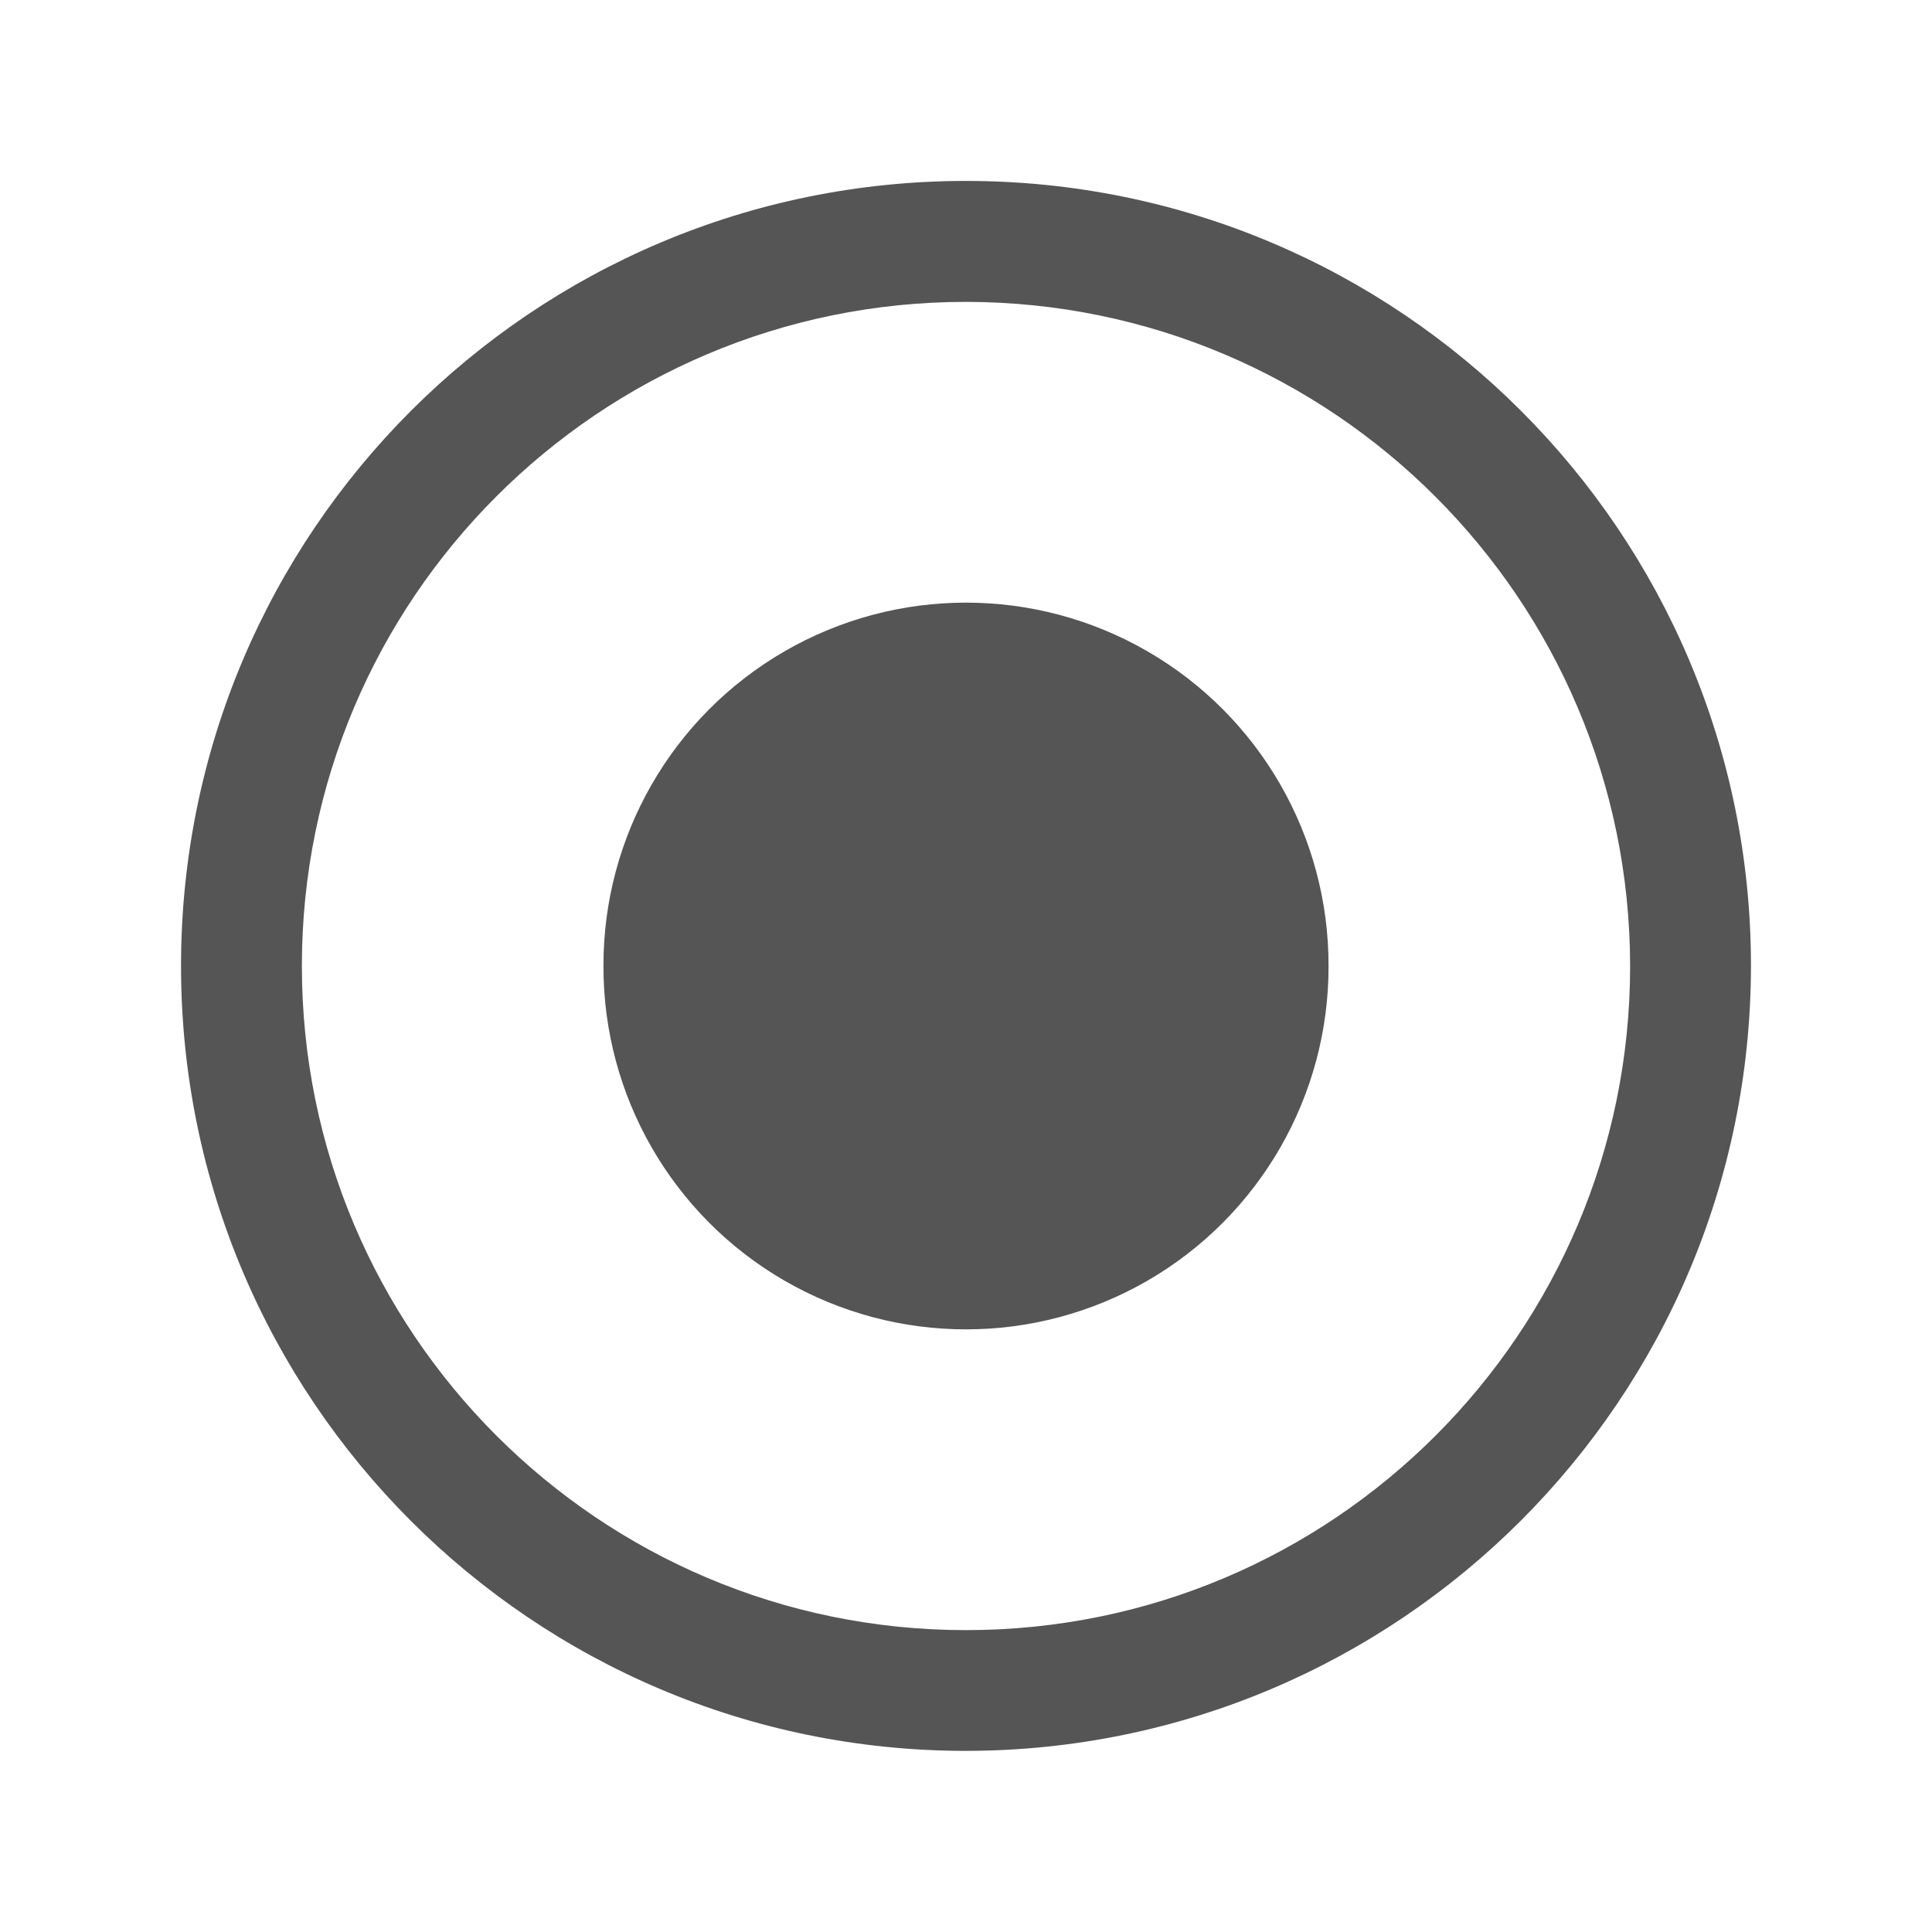
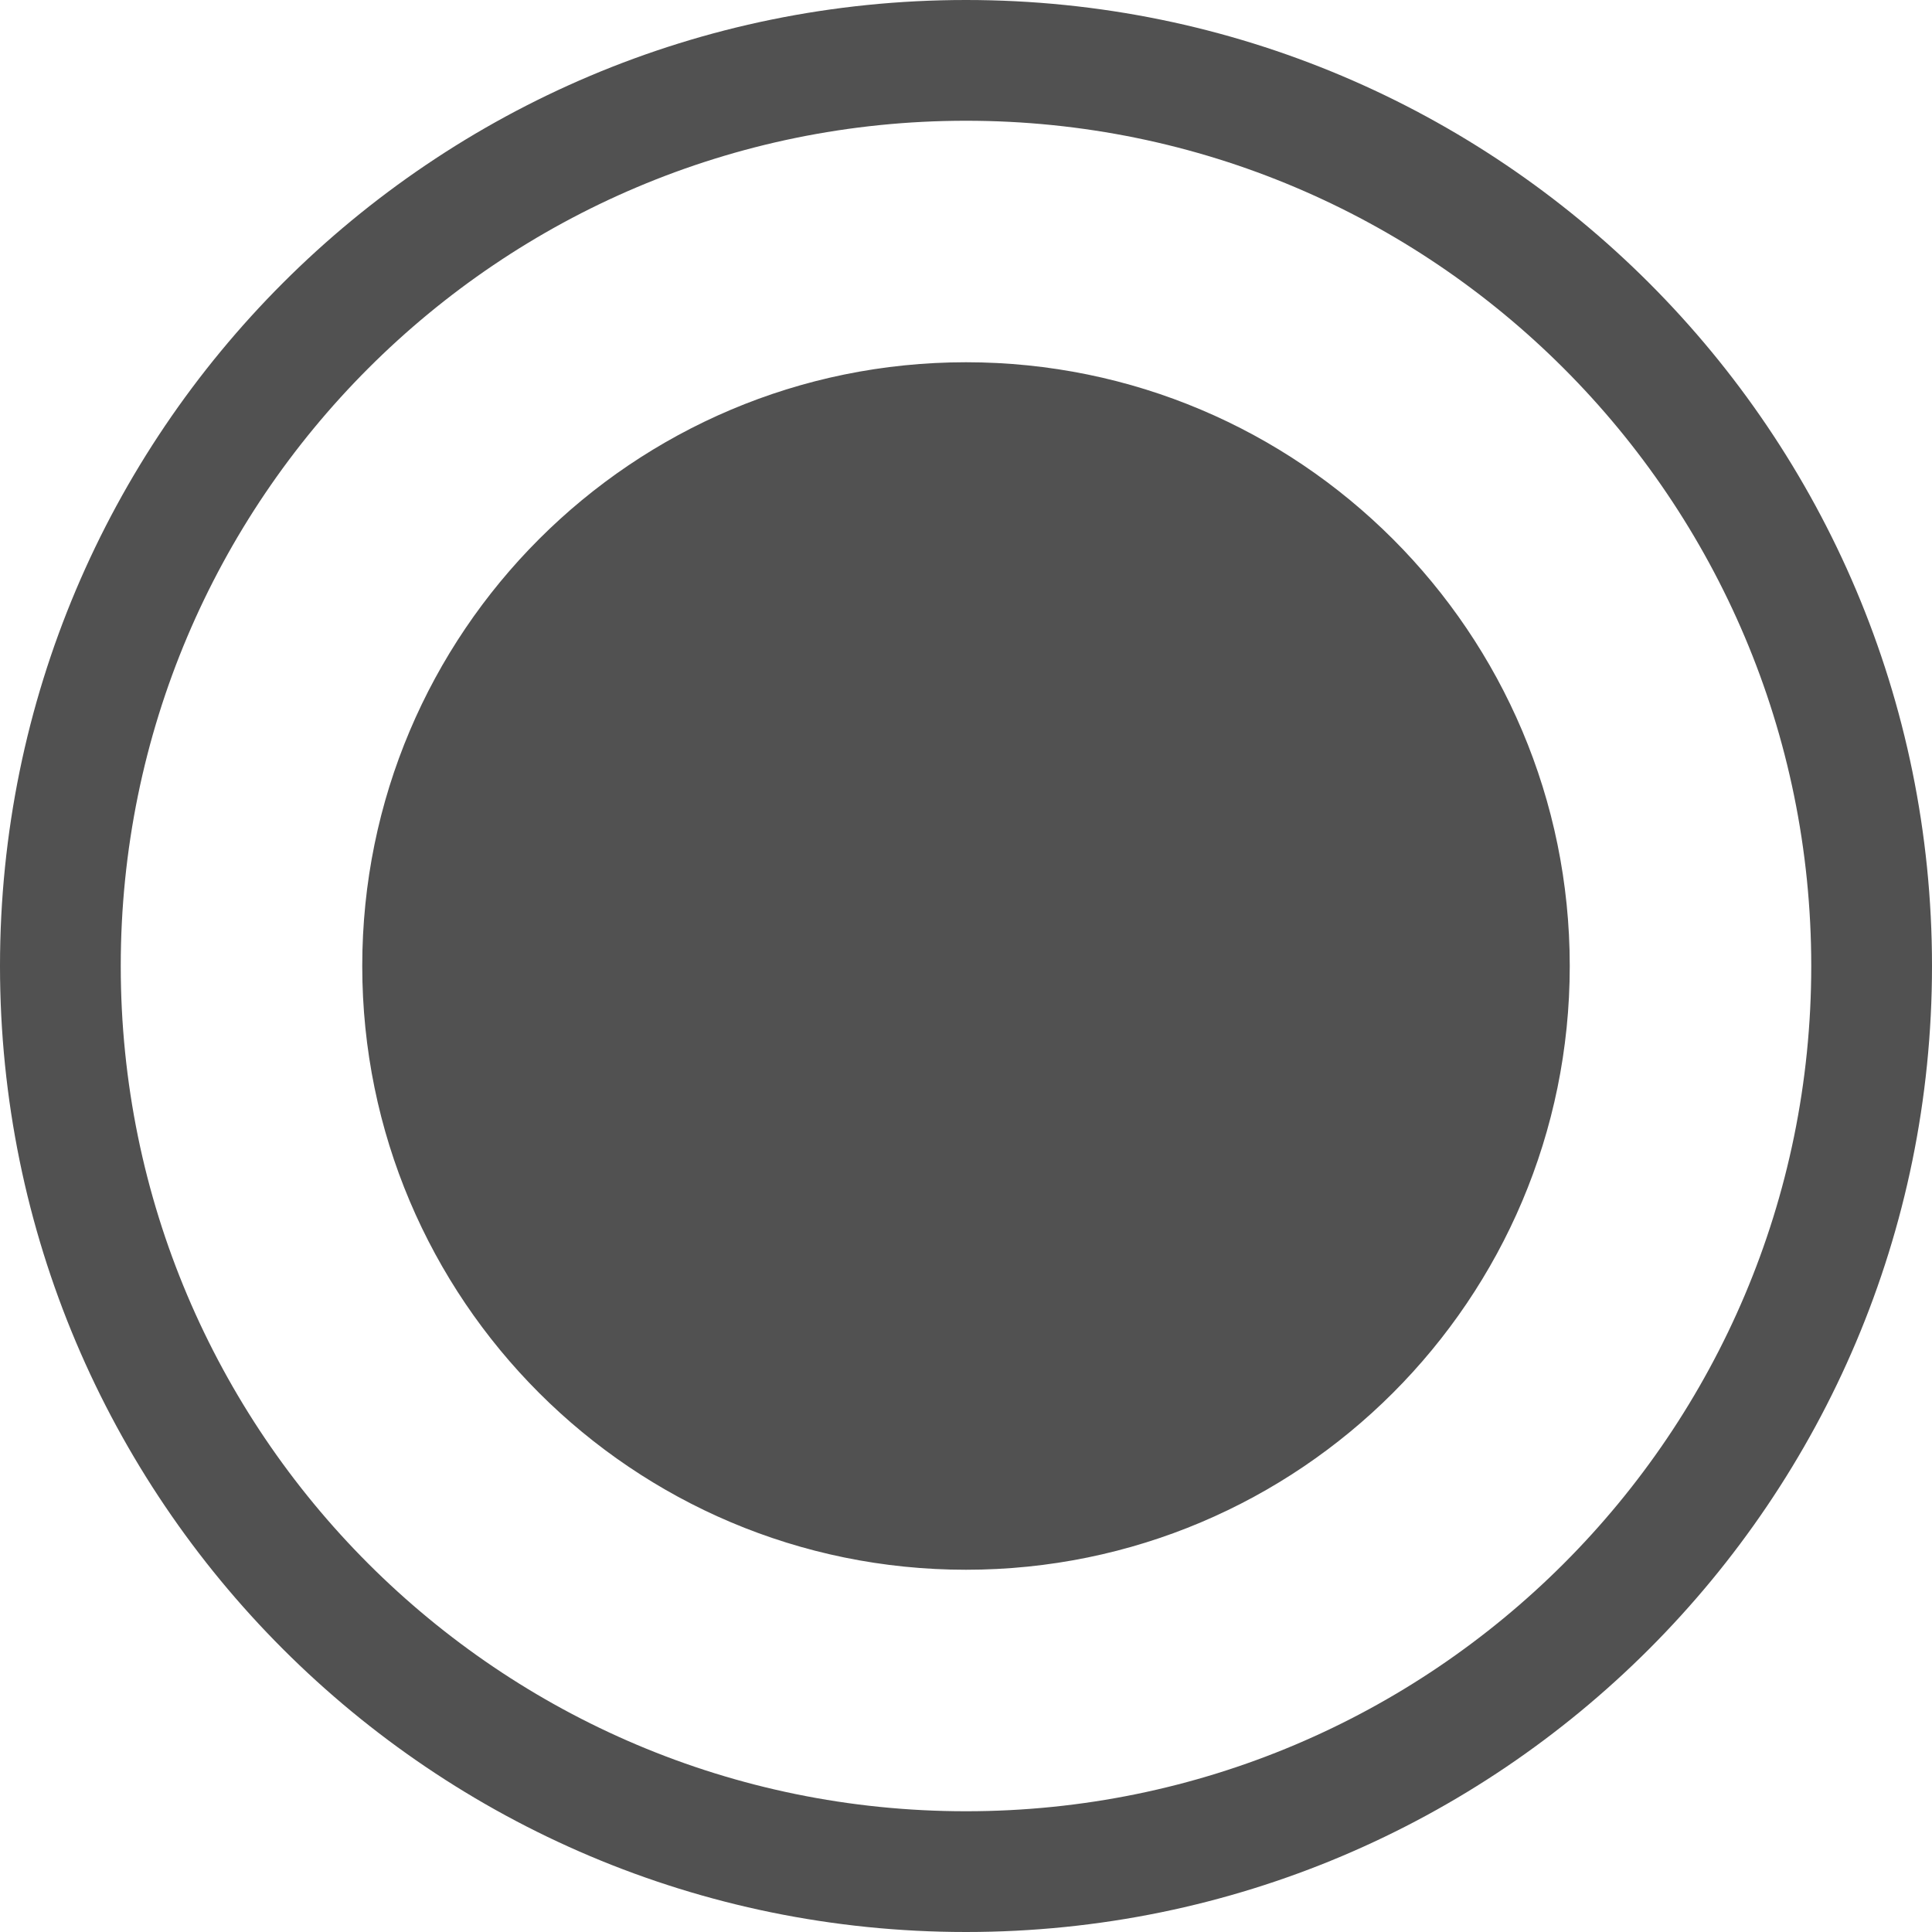
- <svg xmlns="http://www.w3.org/2000/svg" class="icon" width="200px" height="200.00px" viewBox="0 0 1024 1024" version="1.1">
-   <path fill="#555555" d="M512 928A416.051 416.051 0 1 1 928.051 512 416.512 416.512 0 0 1 512 928z m0-768A352 352 0 1 0 864 512 352.41 352.41 0 0 0 512 160z" />
-   <path fill="#555555" d="M512 512m-192.154 0a192.154 192.154 0 1 0 384.307 0 192.154 192.154 0 1 0-384.307 0Z" />
+ <svg xmlns="http://www.w3.org/2000/svg" t="1702278202123" class="icon" viewBox="0 0 1024 1024" version="1.1" p-id="8209" width="128" height="128">
+   <path d="M512 1024C229.23 1024 0 794.77 0 512 0 229.23 229.23 0 512 0 794.77 0 1024 229.23 1024 512 1024 794.77 794.77 1024 512 1024ZM512 960C759.424 960 960 759.424 960 512 960 264.576 759.424 64 512 64 264.576 64 64 264.576 64 512 64 759.424 264.576 960 512 960ZM512 832C688.731 832 832 688.731 832 512 832 335.269 688.731 192 512 192 335.269 192 192 335.269 192 512 192 688.731 335.269 832 512 832Z" fill="#515151" p-id="8210" data-spm-anchor-id="a313x.search_index.0.i8.1c903a81jYIaKl" class="selected" />
</svg>
